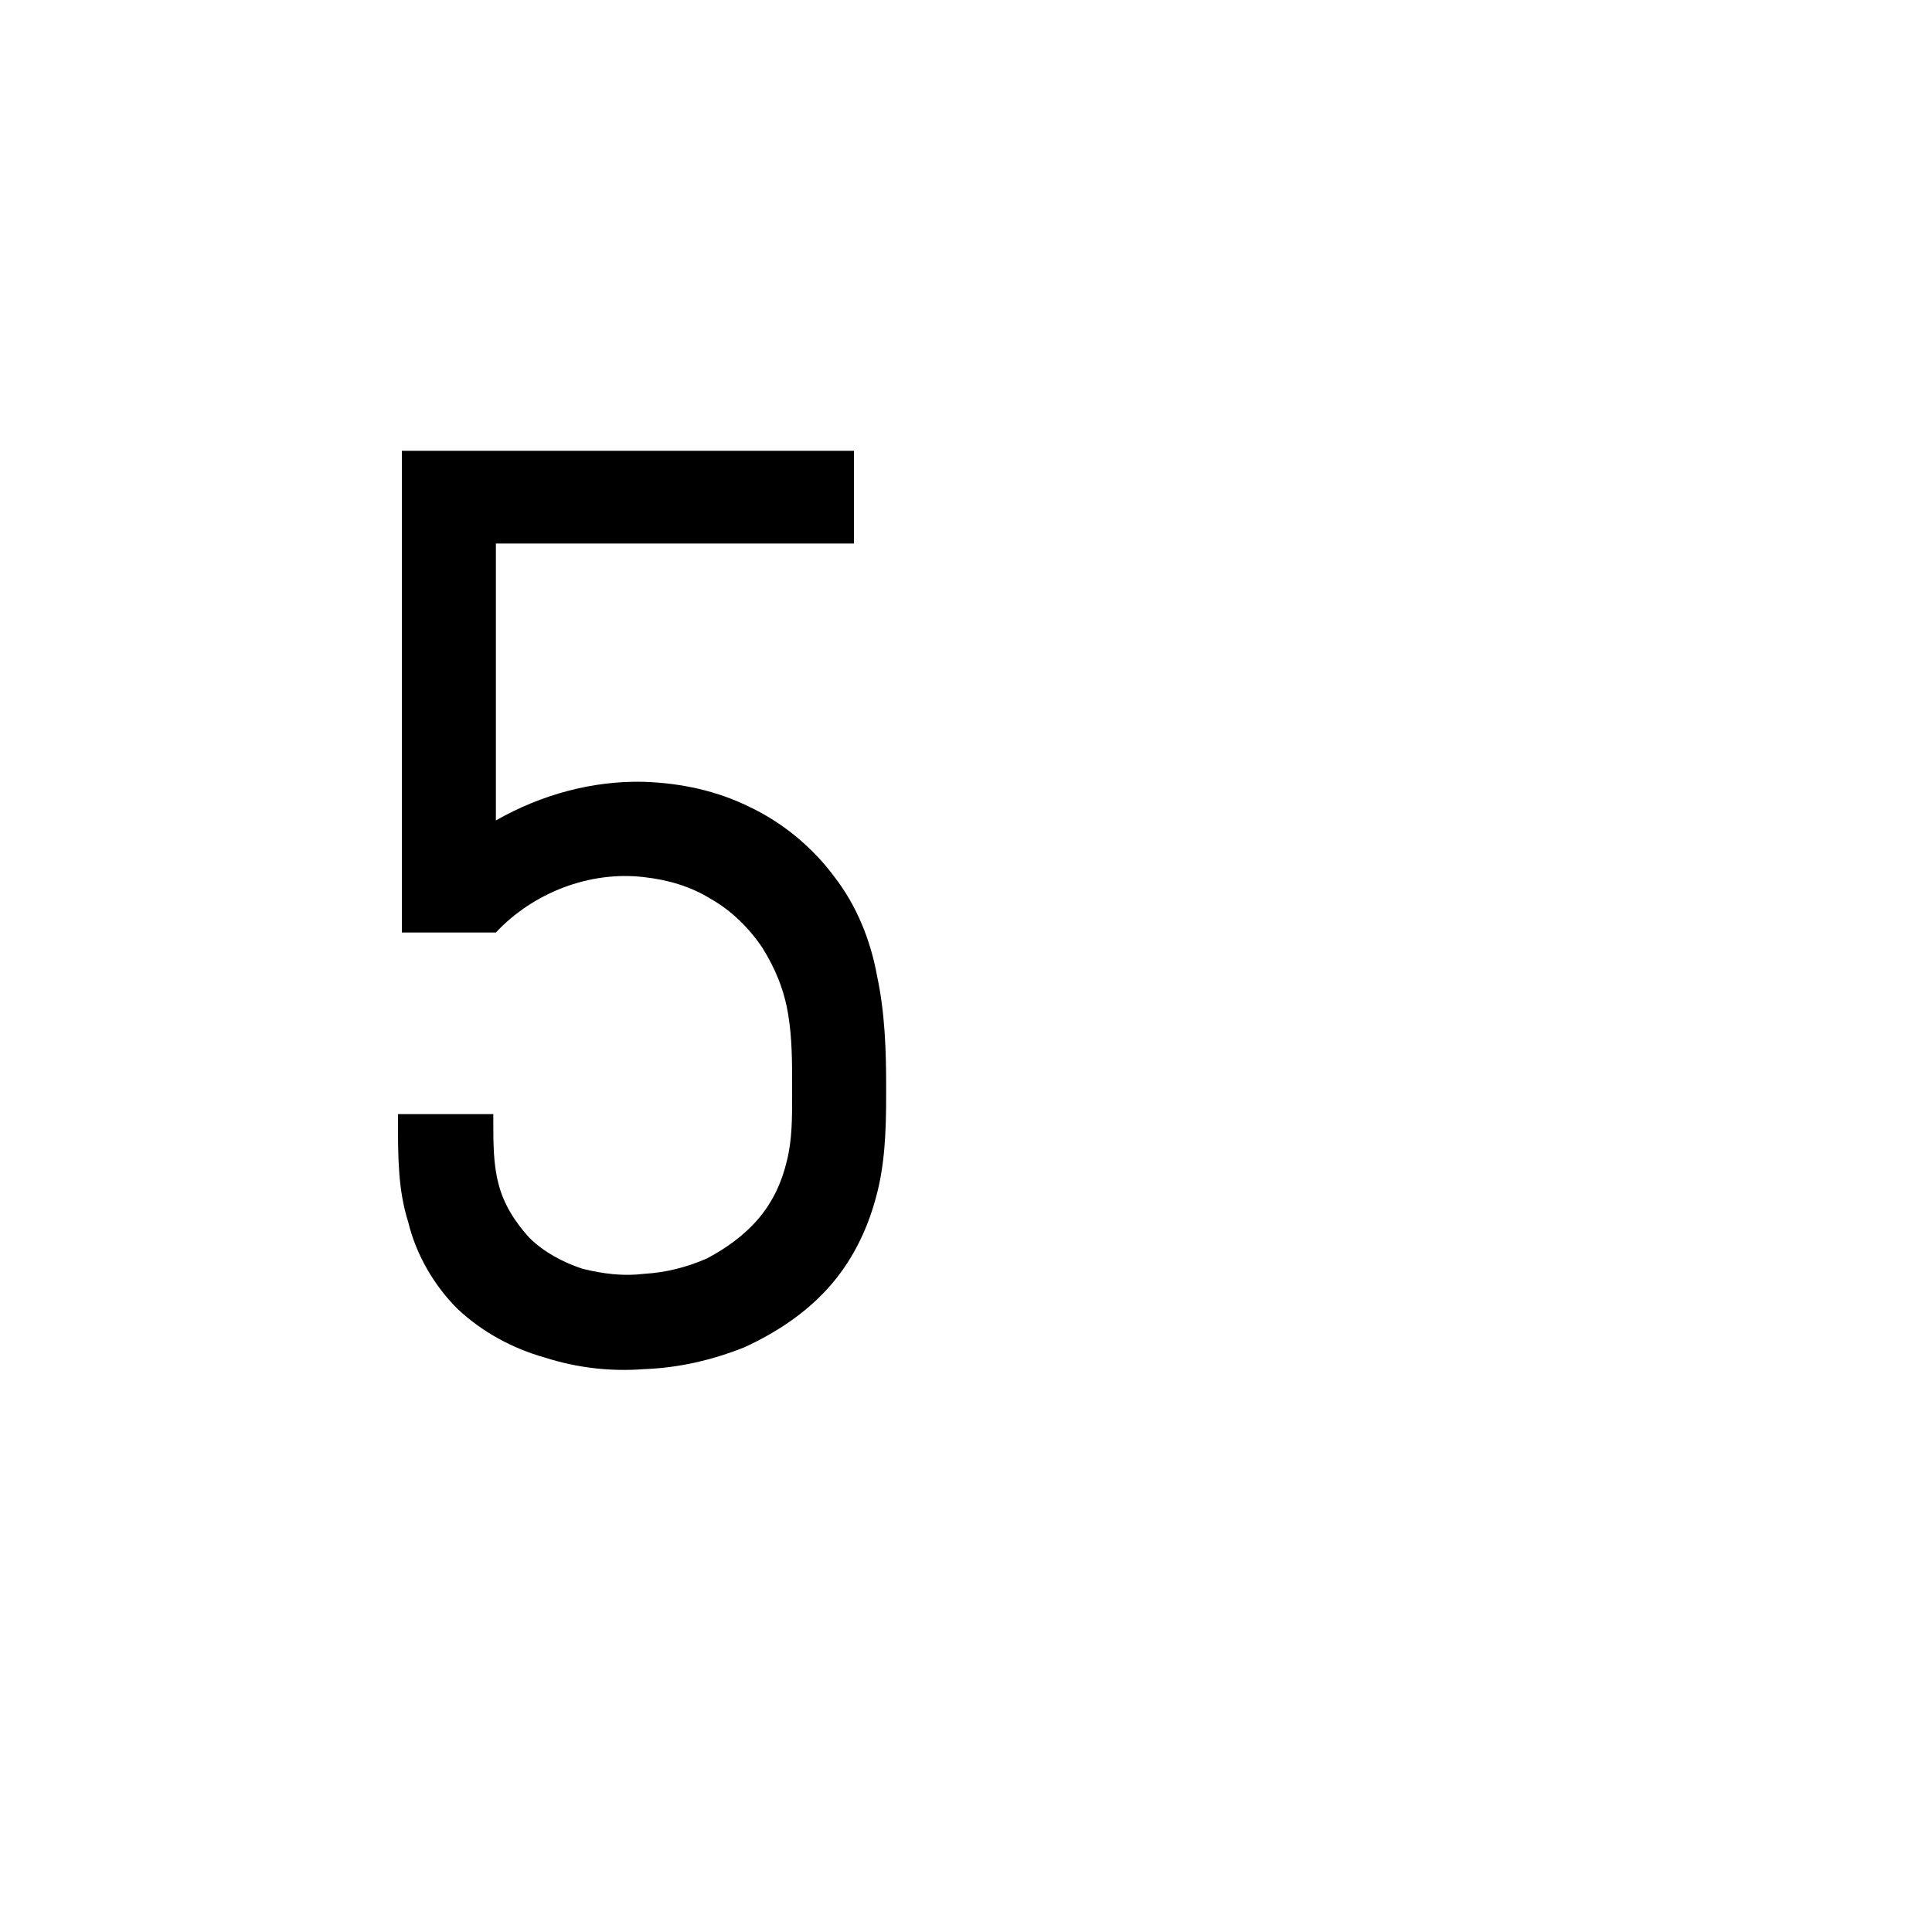
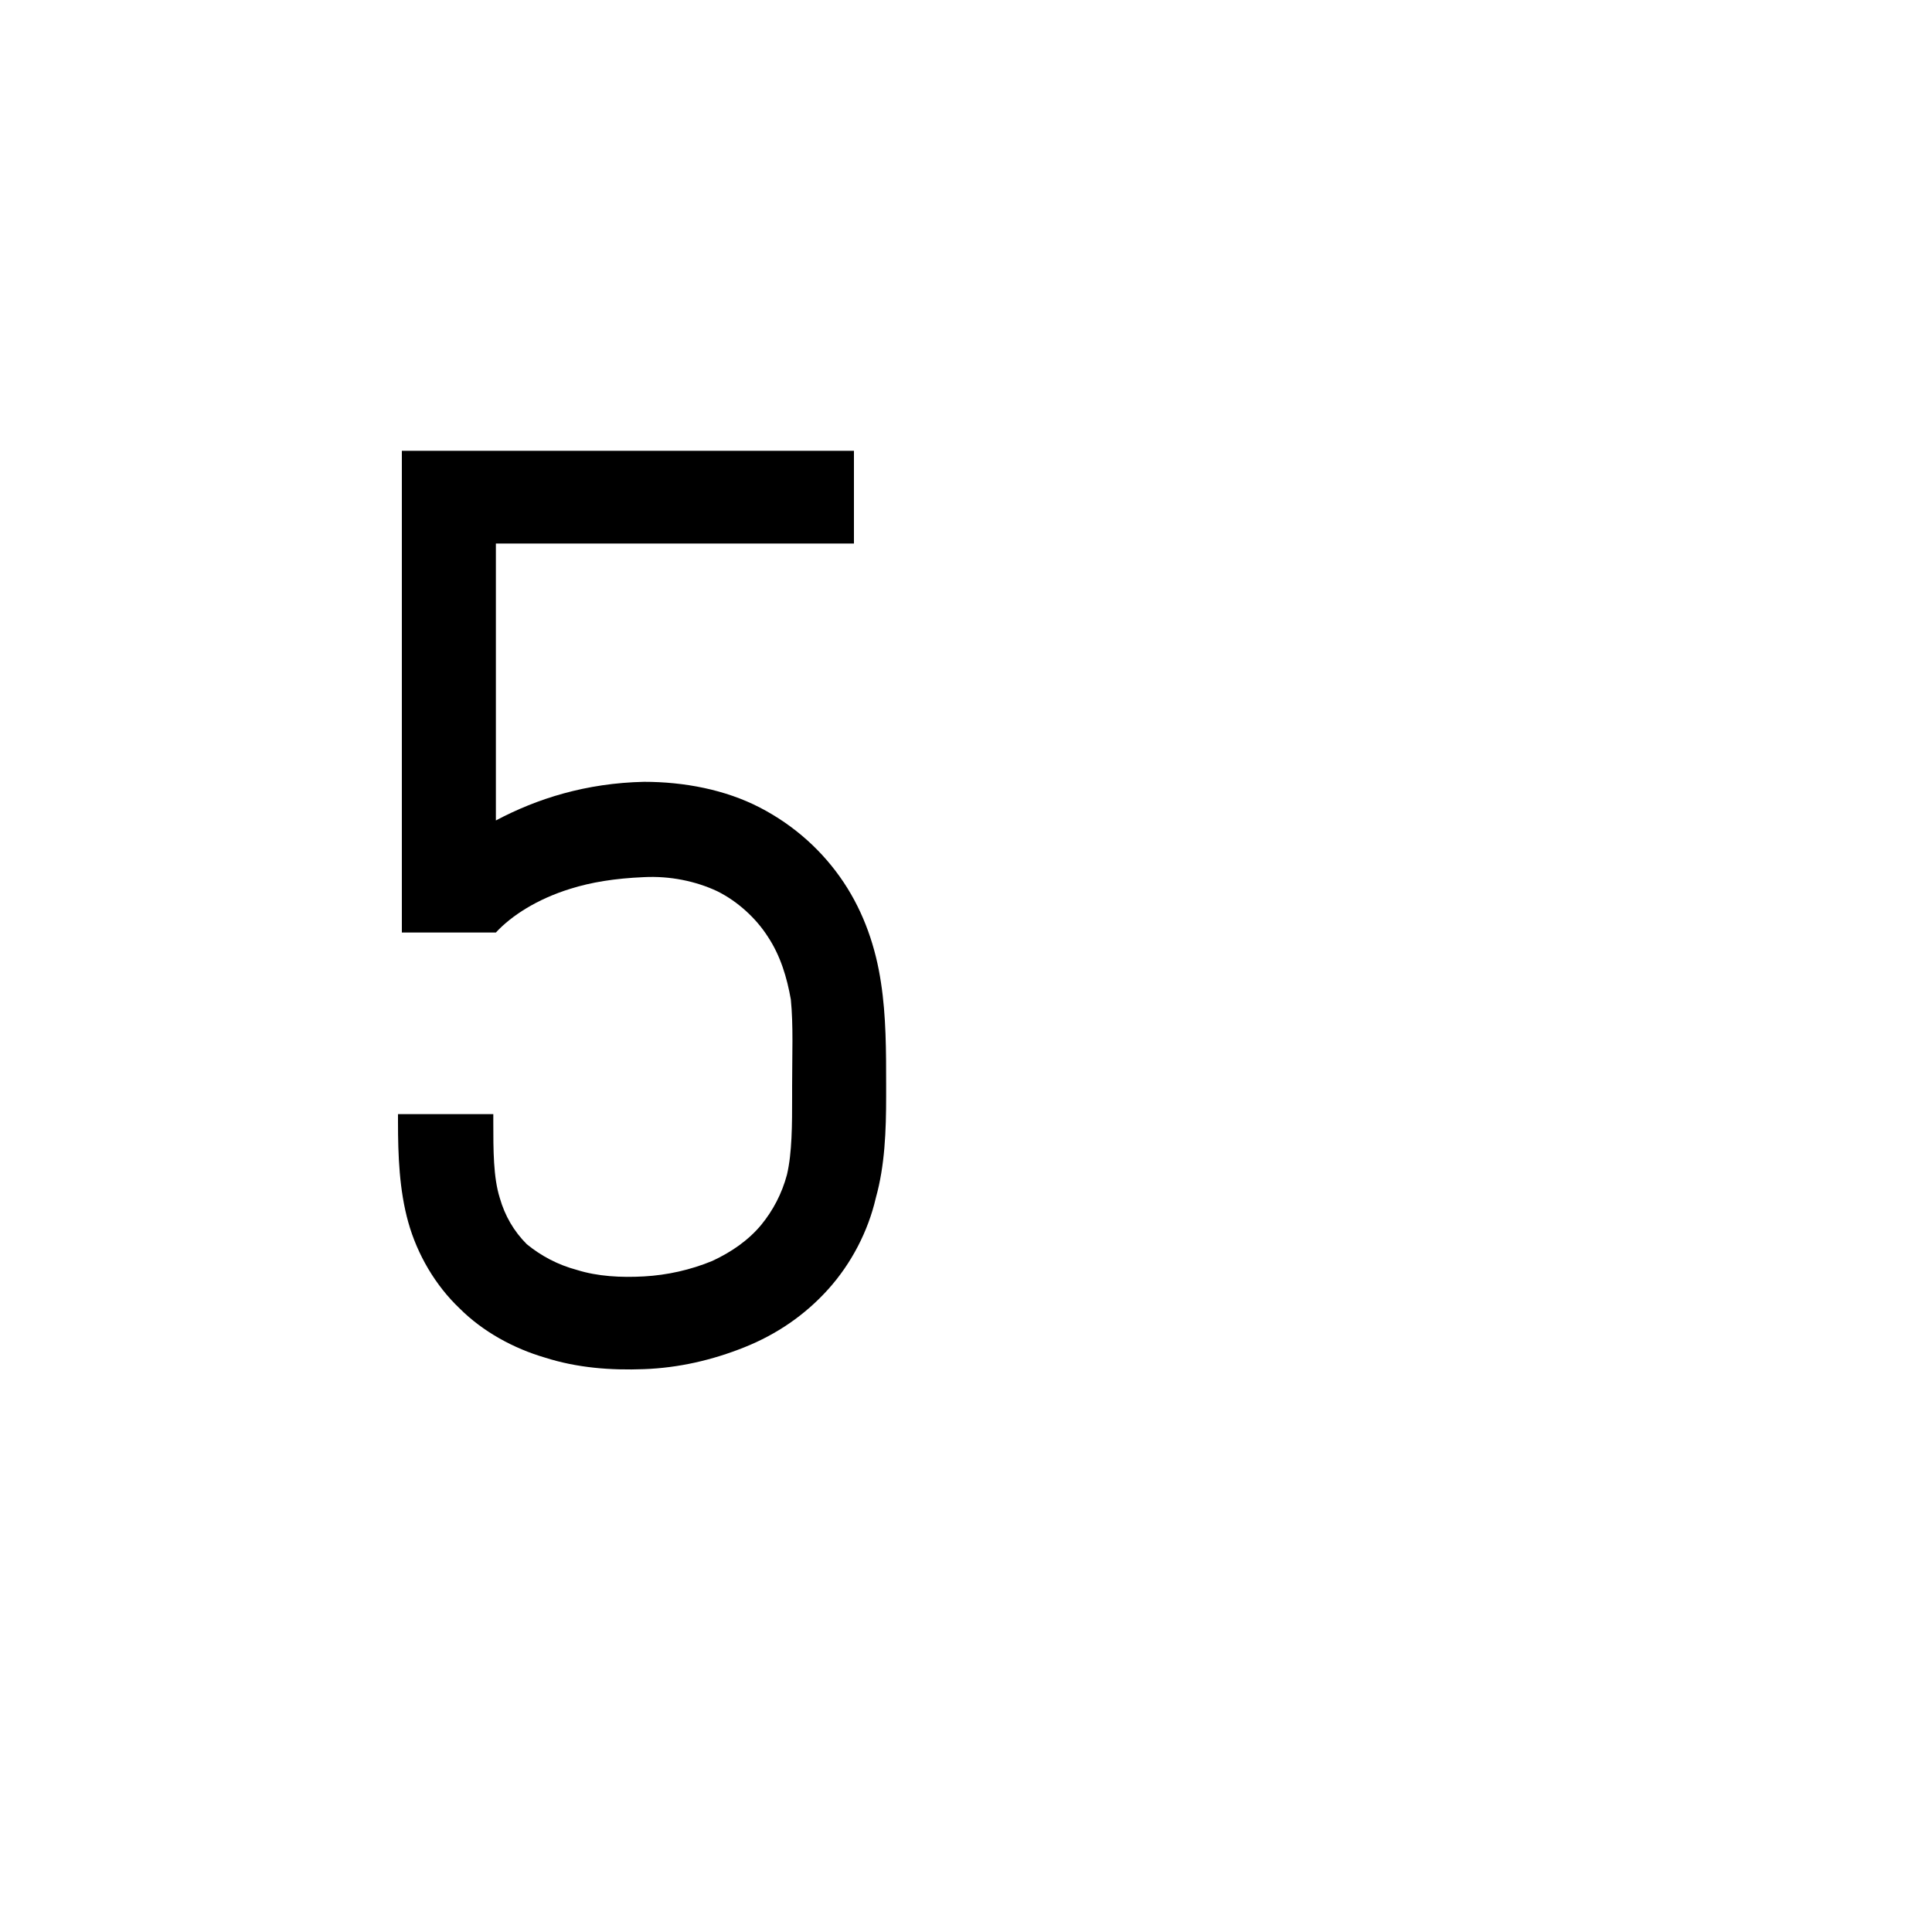
<svg xmlns="http://www.w3.org/2000/svg" viewBox="-0.25 -1.05 1.5 1.5">
-   <path d="M 0.173 0.004 C 0.148 -0.003  0.124 -0.016  0.105 -0.034 C 0.087 -0.052  0.073 -0.076  0.067 -0.101 C 0.059 -0.126  0.059 -0.152  0.059 -0.179 L 0.059 -0.185 L 0.133 -0.185 L 0.133 -0.179 C 0.133 -0.163  0.133 -0.146  0.137 -0.131 C 0.141 -0.115  0.15 -0.101  0.161 -0.089 C 0.172 -0.078  0.187 -0.07  0.202 -0.065 C 0.218 -0.061  0.234 -0.059  0.25 -0.061 C 0.267 -0.062  0.283 -0.066  0.299 -0.073 C 0.314 -0.081  0.328 -0.091  0.339 -0.104 C 0.35 -0.117  0.357 -0.132  0.361 -0.149 C 0.365 -0.165  0.365 -0.182  0.365 -0.199 L 0.365 -0.207 C 0.365 -0.225  0.365 -0.244  0.362 -0.262 C 0.359 -0.281  0.352 -0.298  0.342 -0.314 C 0.332 -0.329  0.318 -0.343  0.302 -0.352 C 0.286 -0.362  0.268 -0.367  0.25 -0.369 C 0.208 -0.374  0.164 -0.357  0.135 -0.326 C 0.135 -0.326  0.135 -0.326  0.135 -0.326 L 0.062 -0.326 L 0.062 -0.7 L 0.413 -0.7 L 0.413 -0.628 L 0.135 -0.628 L 0.135 -0.413 C 0.17 -0.433  0.21 -0.444  0.25 -0.443 C 0.279 -0.442  0.307 -0.436  0.333 -0.423 C 0.358 -0.411  0.381 -0.392  0.398 -0.369 C 0.415 -0.347  0.426 -0.32  0.431 -0.292 C 0.437 -0.264  0.438 -0.235  0.438 -0.207 L 0.438 -0.199 C 0.438 -0.172  0.437 -0.145  0.43 -0.12 C 0.423 -0.094  0.411 -0.07  0.393 -0.05 C 0.375 -0.03  0.352 -0.015  0.328 -0.004 C 0.303 0.006  0.277 0.012  0.25 0.013 C 0.224 0.015  0.198 0.012  0.173 0.004 Z" fill="black" />
+   <path d="M 0.173 0.004 C 0.149 -0.003  0.125 -0.016  0.107 -0.034 C 0.088 -0.052  0.074 -0.076  0.067 -0.101 C 0.06 -0.126  0.059 -0.153  0.059 -0.179 C 0.059 -0.181  0.059 -0.183  0.059 -0.185 L 0.133 -0.185 C 0.133 -0.183  0.133 -0.181  0.133 -0.179 C 0.133 -0.157  0.133 -0.136  0.138 -0.12 C 0.142 -0.106  0.149 -0.094  0.159 -0.084 C 0.17 -0.075  0.183 -0.068  0.198 -0.064 C 0.214 -0.059  0.232 -0.058  0.25 -0.059 C 0.268 -0.06  0.286 -0.064  0.303 -0.071 C 0.318 -0.078  0.331 -0.087  0.341 -0.099 C 0.35 -0.11  0.357 -0.123  0.361 -0.138 C 0.365 -0.155  0.365 -0.177  0.365 -0.199 L 0.365 -0.207 C 0.365 -0.231  0.366 -0.254  0.364 -0.274 C 0.361 -0.291  0.356 -0.308  0.346 -0.323 C 0.337 -0.337  0.323 -0.35  0.307 -0.358 C 0.29 -0.366  0.27 -0.37  0.25 -0.369 C 0.227 -0.368  0.209 -0.365  0.193 -0.36 C 0.167 -0.352  0.147 -0.339  0.135 -0.326 C 0.135 -0.326  0.135 -0.326  0.135 -0.326 L 0.062 -0.326 L 0.062 -0.7 L 0.413 -0.7 L 0.413 -0.628 L 0.135 -0.628 L 0.135 -0.413 C 0.167 -0.43  0.205 -0.442  0.25 -0.443 C 0.281 -0.443  0.313 -0.437  0.34 -0.423 C 0.367 -0.409  0.389 -0.389  0.405 -0.365 C 0.421 -0.341  0.43 -0.314  0.434 -0.287 C 0.438 -0.261  0.438 -0.234  0.438 -0.207 L 0.438 -0.199 C 0.438 -0.172  0.437 -0.145  0.43 -0.12 C 0.424 -0.094  0.411 -0.069  0.393 -0.049 C 0.375 -0.029  0.353 -0.014  0.328 -0.004 C 0.303 0.006  0.277 0.012  0.25 0.013 C 0.224 0.014  0.198 0.012  0.173 0.004 Z" fill="black" />
</svg>
